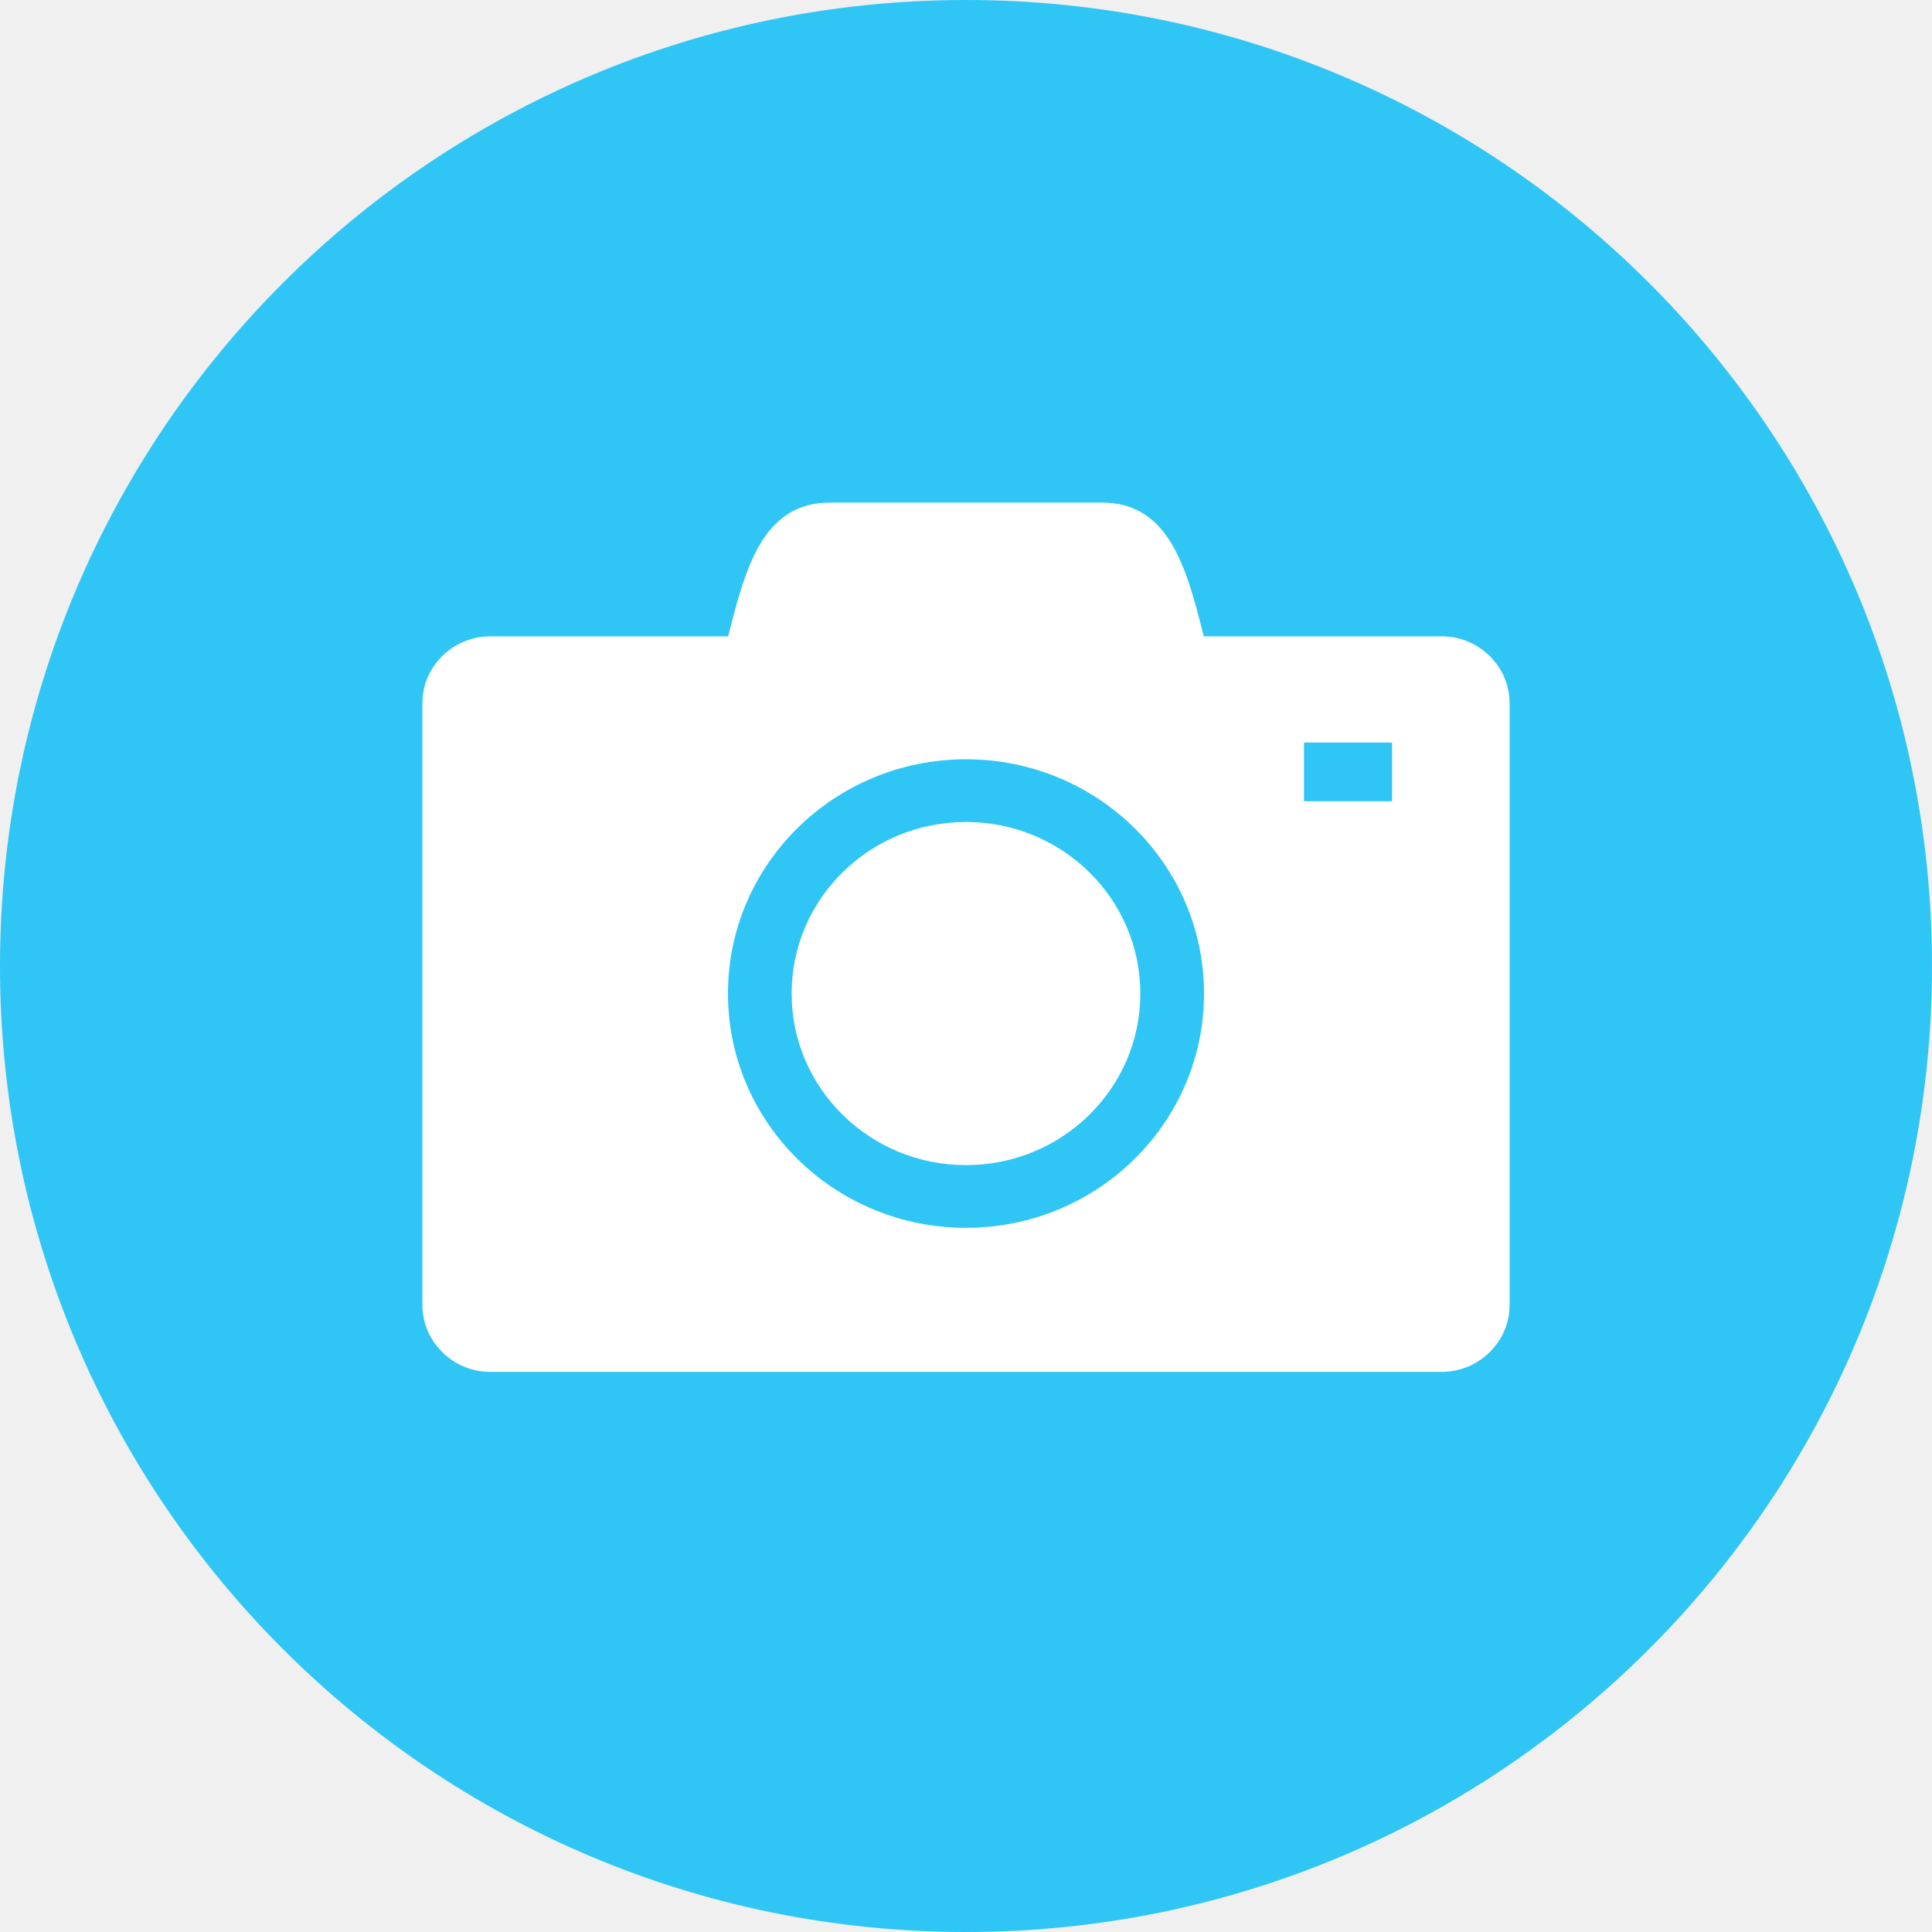
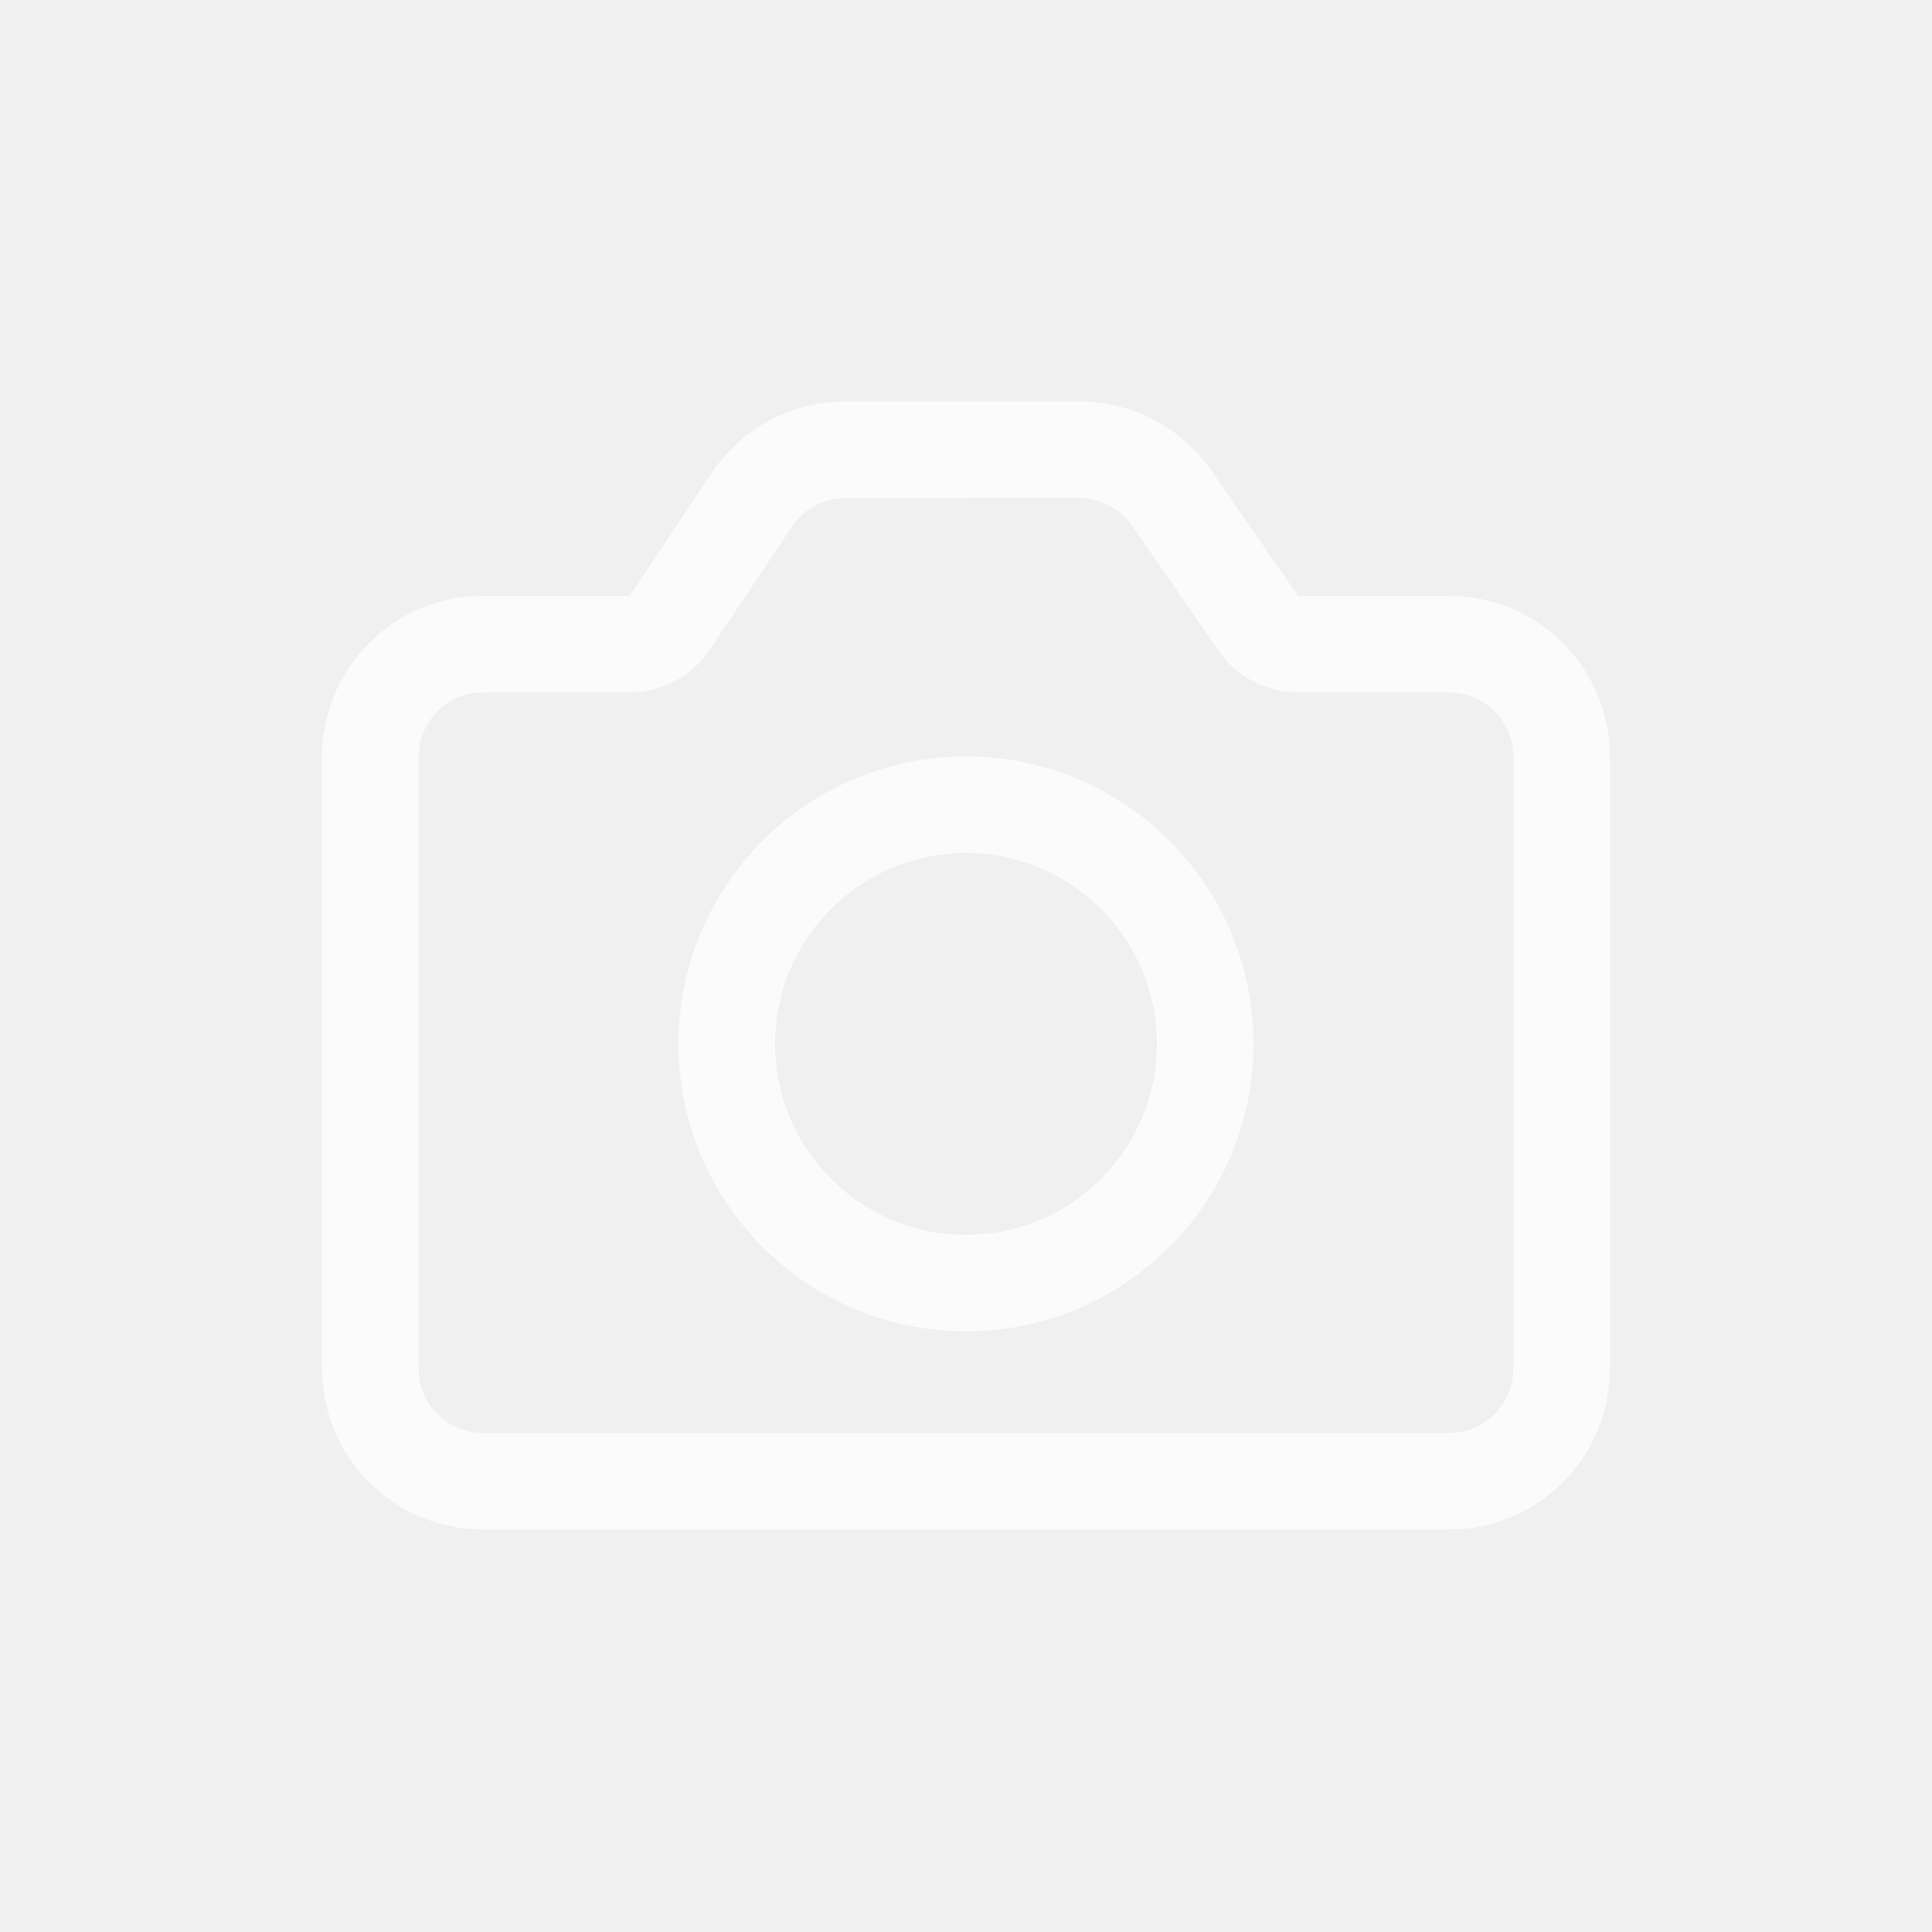
- <svg xmlns="http://www.w3.org/2000/svg" width="48" height="48" viewBox="0 0 48 48" fill="none">
-   <circle cx="24" cy="24" r="24" fill="#2FC6F6" />
-   <path fill-rule="evenodd" clip-rule="evenodd" d="M35.817 15.809H29.908C29.486 14.147 29.064 12.486 27.376 12.486H20.623C18.935 12.486 18.513 14.147 18.091 15.809H12.183C11.254 15.809 10.495 16.556 10.495 17.47V32.423C10.495 33.336 11.254 34.084 12.183 34.084H35.817C36.745 34.084 37.505 33.336 37.505 32.423V17.47C37.505 16.556 36.745 15.809 35.817 15.809ZM19.668 24.684C19.668 27.039 21.608 28.947 24 28.947C26.392 28.947 28.331 27.039 28.331 24.684C28.331 22.33 26.392 20.422 24 20.422C21.608 20.422 19.668 22.33 19.668 24.684ZM24 30.505C20.734 30.505 18.086 27.899 18.086 24.684C18.086 21.47 20.733 18.864 24 18.864C27.266 18.864 29.914 21.47 29.914 24.684C29.914 27.899 27.266 30.505 24 30.505ZM34.585 19.906H32.398V18.449H34.585V19.906Z" fill="white" />
+ <svg xmlns="http://www.w3.org/2000/svg" width="42" height="42" viewBox="0 0 42 42" fill="none">
+   <path fill-rule="evenodd" clip-rule="evenodd" d="M15.433 14.119C15.044 14.702 14.389 15.053 13.687 15.053H10.5C9.727 15.053 9.1 15.68 9.1 16.453V29.75C9.1 30.524 9.727 31.15 10.5 31.15H31.5C32.273 31.15 32.9 30.524 32.9 29.75V16.453C32.9 15.68 32.273 15.053 31.5 15.053H28.218C27.529 15.053 26.883 14.714 26.491 14.148L24.611 11.43C24.35 11.052 23.919 10.826 23.46 10.826L18.379 10.827C17.912 10.827 17.475 11.06 17.215 11.45L15.468 10.284C16.118 9.311 17.21 8.727 18.379 8.727L23.459 8.726C24.609 8.726 25.685 9.29 26.338 10.235L28.218 12.953H31.5C33.433 12.953 35 14.52 35 16.453V29.75C35 31.683 33.433 33.25 31.5 33.25H10.5C8.567 33.25 7 31.683 7 29.75V16.453C7 14.52 8.567 12.953 10.5 12.953H13.687L15.468 10.284L17.215 11.45L15.433 14.119Z" fill="white" fill-opacity="0.7" />
+   <path fill-rule="evenodd" clip-rule="evenodd" d="M21 26.843C23.291 26.843 25.149 24.985 25.149 22.693C25.149 20.402 23.291 18.544 21 18.544C18.708 18.544 16.85 20.402 16.85 22.693C16.85 24.985 18.708 26.843 21 26.843ZM21 28.942C24.451 28.942 27.249 26.145 27.249 22.693C27.249 19.242 24.451 16.444 21 16.444C17.548 16.444 14.75 19.242 14.75 22.693C14.75 26.145 17.548 28.942 21 28.942Z" fill="white" fill-opacity="0.7" />
</svg>
